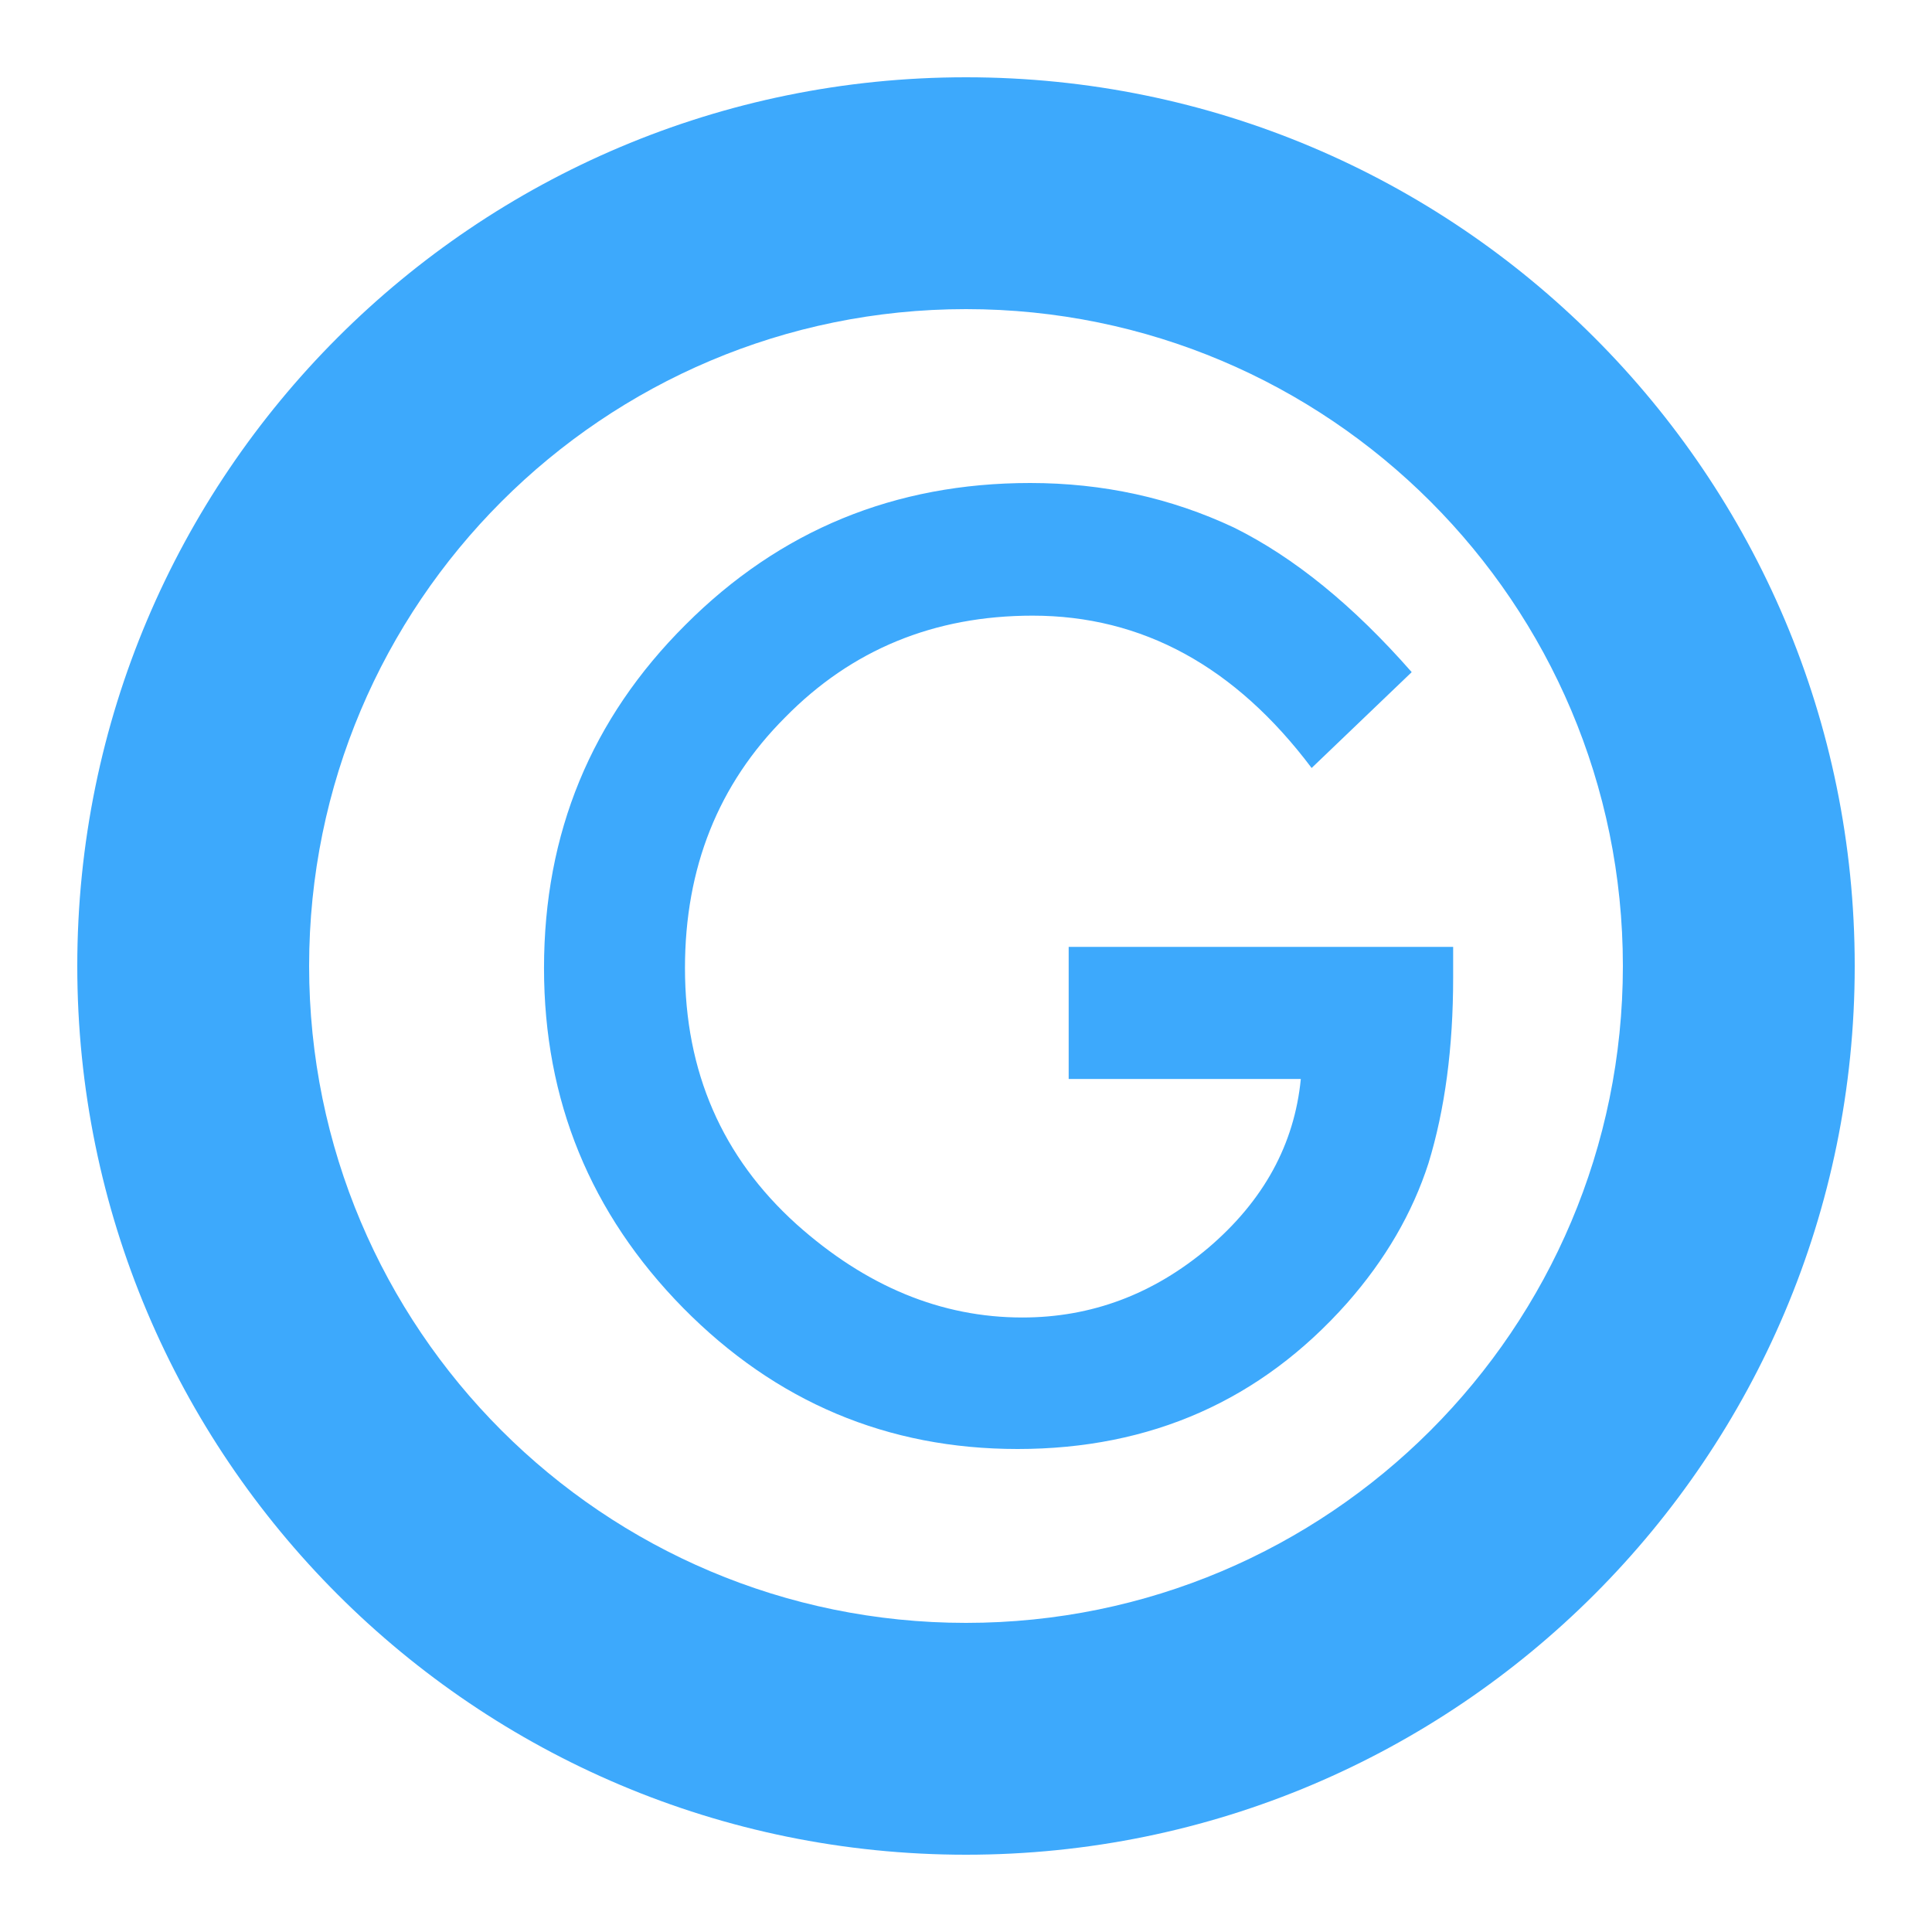
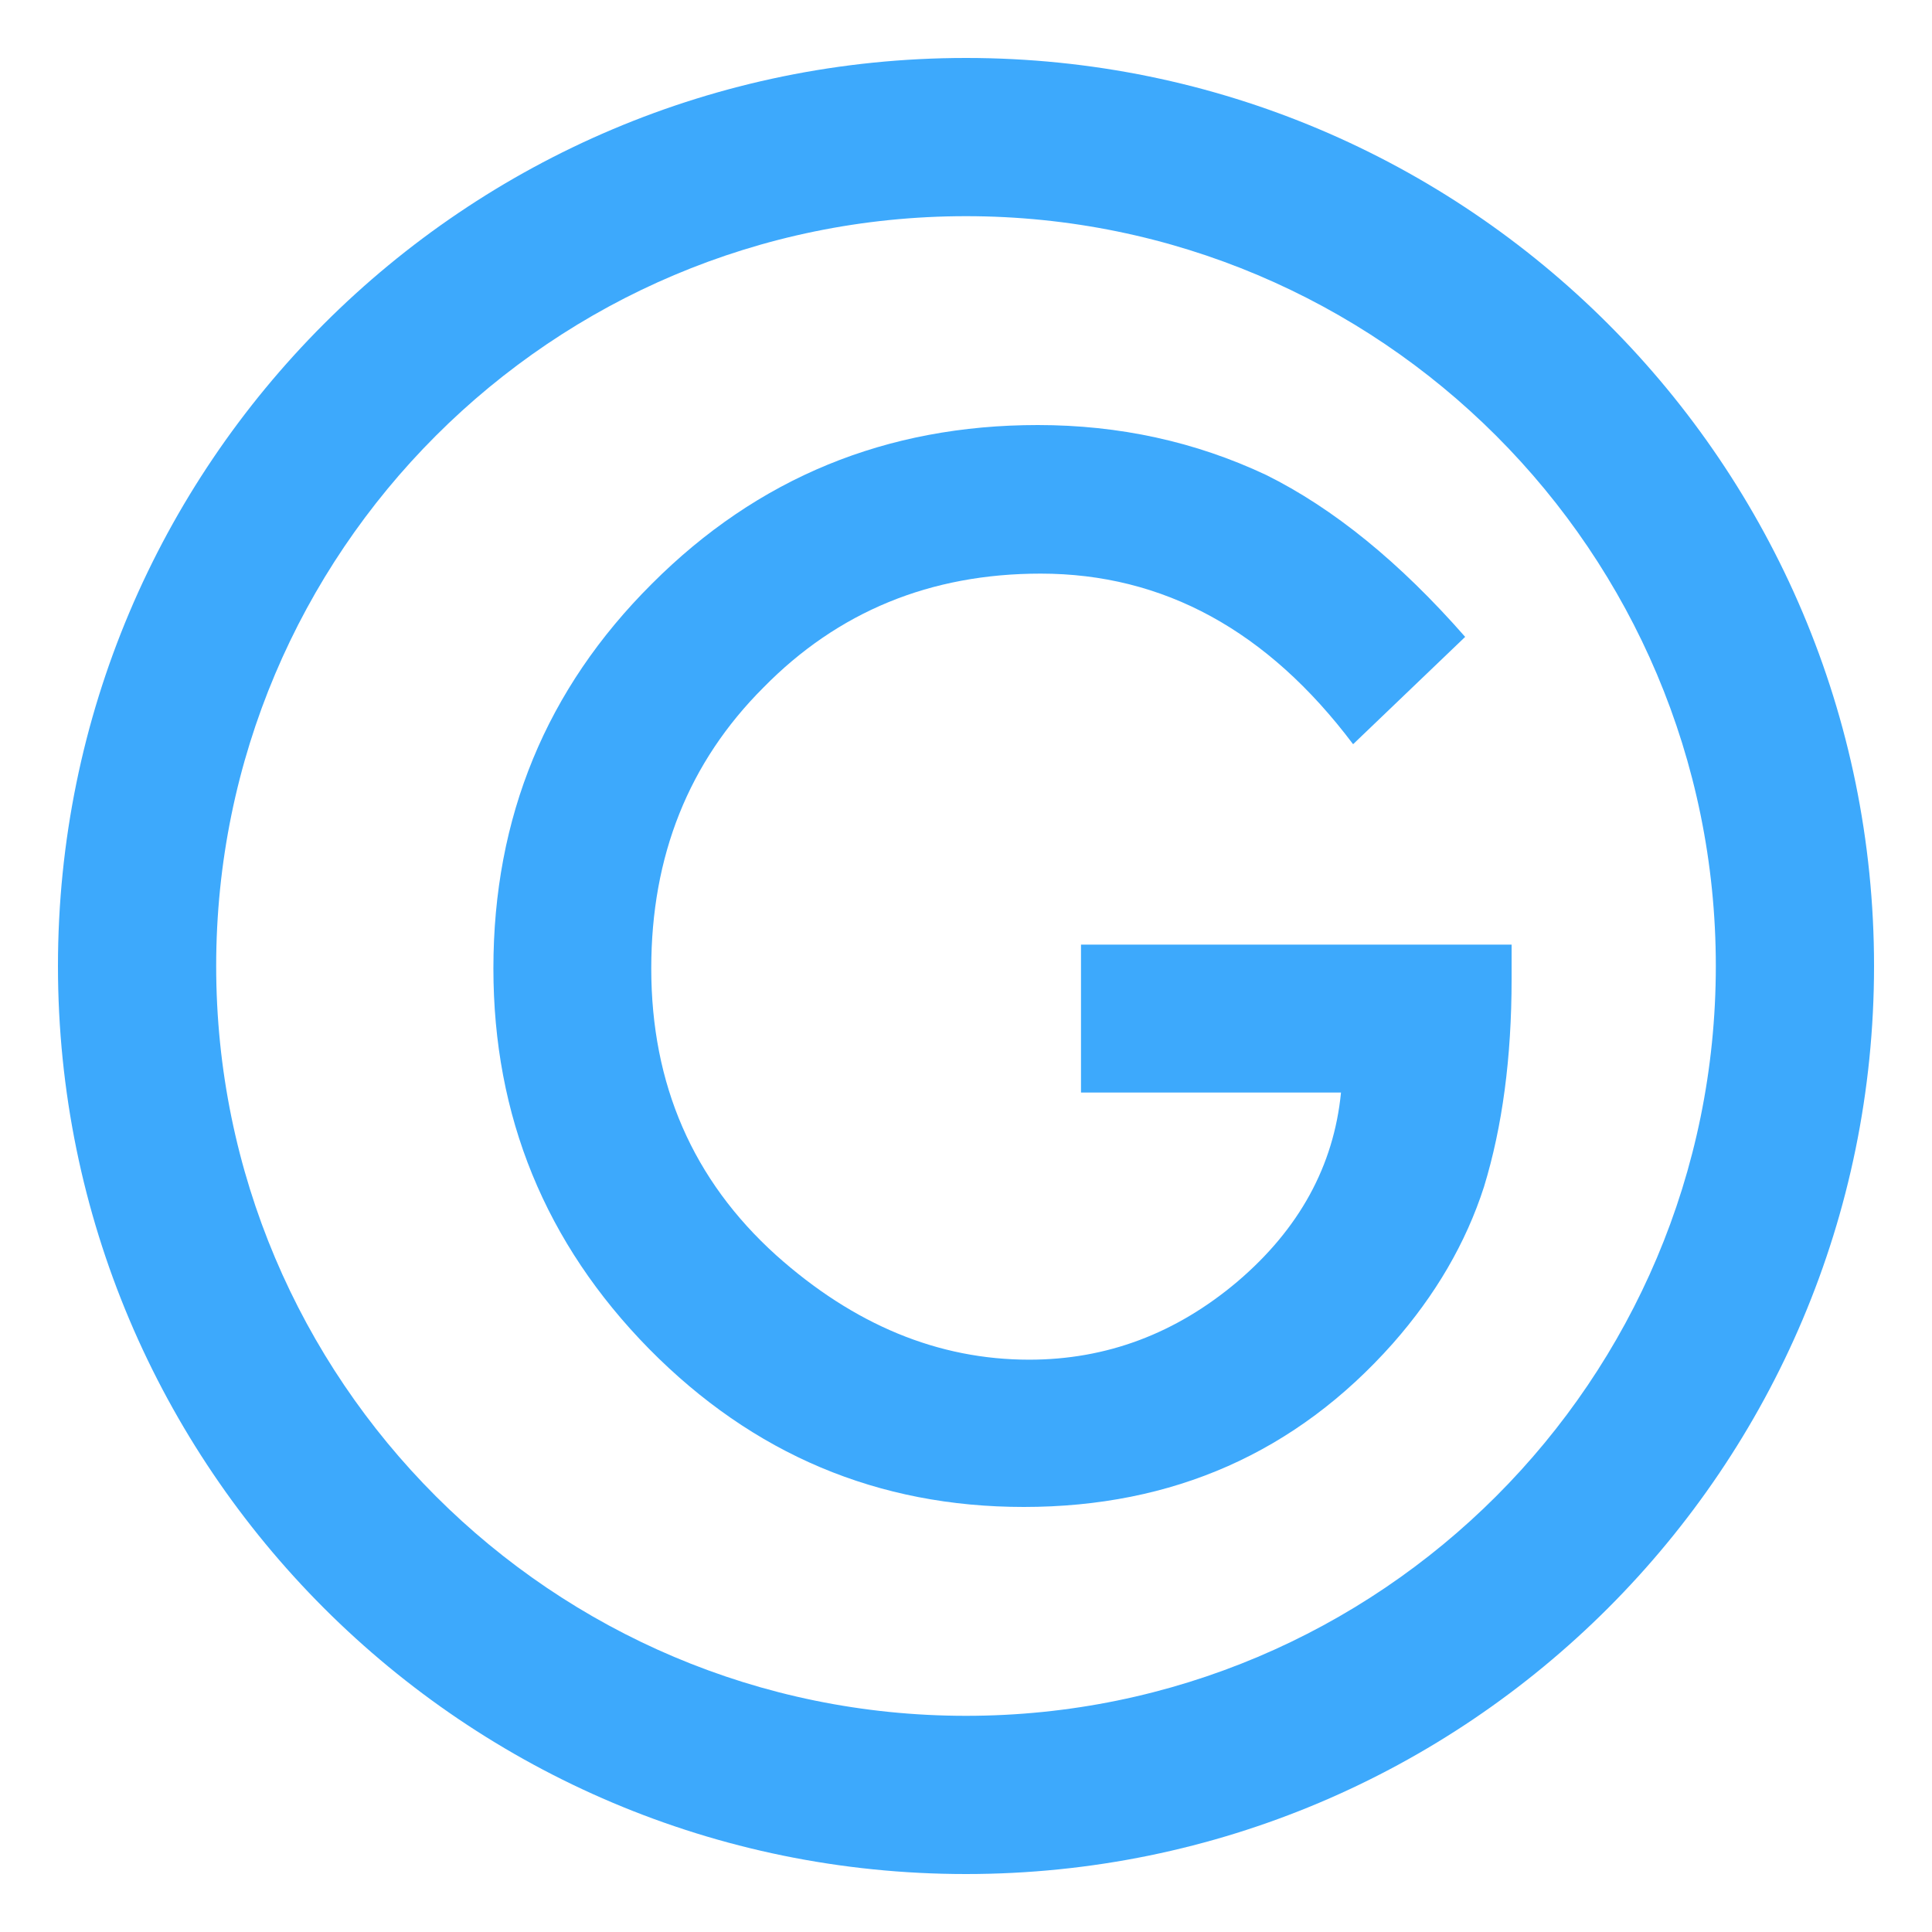
<svg xmlns="http://www.w3.org/2000/svg" width="1024.0" height="1024.0" viewBox="0 0 1024.0 1024.0">
-   <path d="M 983.04 512.00 C 983.04 251.85 772.15 40.96 512.00 40.96 C 251.85 40.96 40.96 251.85 40.96 512.00 C 40.96 772.15 251.85 983.04 512.00 983.04 C 772.15 983.04 983.04 772.15 983.04 512.00 Z M 860.16 512.00 C 860.16 704.28 704.28 860.16 512.00 860.16 C 319.72 860.16 163.84 704.28 163.84 512.00 C 163.84 319.72 319.72 163.84 512.00 163.84 C 704.28 163.84 860.16 319.72 860.16 512.00 Z" fill="#3DA9FC" fill-rule="nonzero" />
-   <path d="M 566.42 501.88 L 770.20 501.88 L 770.20 518.23 C 770.20 555.30 765.84 588.07 757.12 616.55 C 748.60 642.98 734.22 667.68 713.99 690.64 C 668.21 742.21 609.99 768.00 539.34 768.00 C 470.32 768.00 411.22 743.06 362.03 693.19 C 312.91 643.19 288.34 583.16 288.34 513.12 C 288.34 441.59 313.35 380.92 363.36 331.11 C 413.36 281.04 474.24 256.00 545.98 256.00 C 584.54 256.00 620.55 263.87 654.00 279.61 C 685.89 295.41 717.29 320.96 748.23 356.25 L 695.19 407.05 C 654.72 353.22 605.42 326.31 547.31 326.31 C 495.12 326.31 451.38 344.30 416.09 380.27 C 380.73 415.63 363.05 459.91 363.05 513.12 C 363.05 568.04 382.74 613.28 422.12 648.84 C 458.98 681.82 498.90 698.30 541.89 698.30 C 578.48 698.30 611.35 685.97 640.51 661.31 C 669.74 636.37 686.06 606.57 689.46 571.89 L 566.42 571.89 L 566.42 501.88 Z" fill="#3DA9FC" />
+   <path d="M 993.28 512.00 C 993.28 246.20 777.80 30.72 512.00 30.72 C 246.20 30.72 30.72 246.20 30.72 512.00 C 30.72 777.80 246.20 993.28 512.00 993.28 C 777.80 993.28 993.28 777.80 993.28 512.00 Z M 909.42 512.00 C 909.42 731.49 731.49 909.42 512.00 909.42 C 292.51 909.42 114.58 731.49 114.58 512.00 C 114.58 292.51 292.51 114.58 512.00 114.58 C 731.49 114.58 909.42 292.51 909.42 512.00 Z" fill="#3DA9FC" fill-rule="nonzero" />
+   <path d="M 572.95 500.67 L 801.18 500.67 L 801.18 518.98 C 801.18 560.49 796.30 597.20 786.53 629.09 C 776.99 658.70 760.89 686.36 738.23 712.07 C 686.95 769.84 621.75 798.72 542.62 798.72 C 465.32 798.72 399.12 770.79 344.03 714.94 C 289.01 658.93 261.51 591.70 261.51 513.26 C 261.51 433.14 289.51 365.19 345.52 309.41 C 401.53 253.32 469.71 225.28 550.06 225.28 C 593.25 225.28 633.57 234.09 671.04 251.72 C 706.75 269.42 741.93 298.04 776.57 337.56 L 717.17 394.45 C 671.84 334.17 616.63 304.03 551.55 304.03 C 493.10 304.03 444.11 324.17 404.58 364.46 C 364.98 404.07 345.18 453.66 345.18 513.26 C 345.18 574.76 367.23 625.43 411.33 665.26 C 452.61 702.19 497.33 720.66 545.48 720.66 C 586.46 720.66 623.27 706.85 655.93 679.22 C 688.67 651.30 706.94 617.91 710.76 579.07 L 572.95 579.07 L 572.95 500.67 Z" fill="#3DA9FC" />
</svg>
